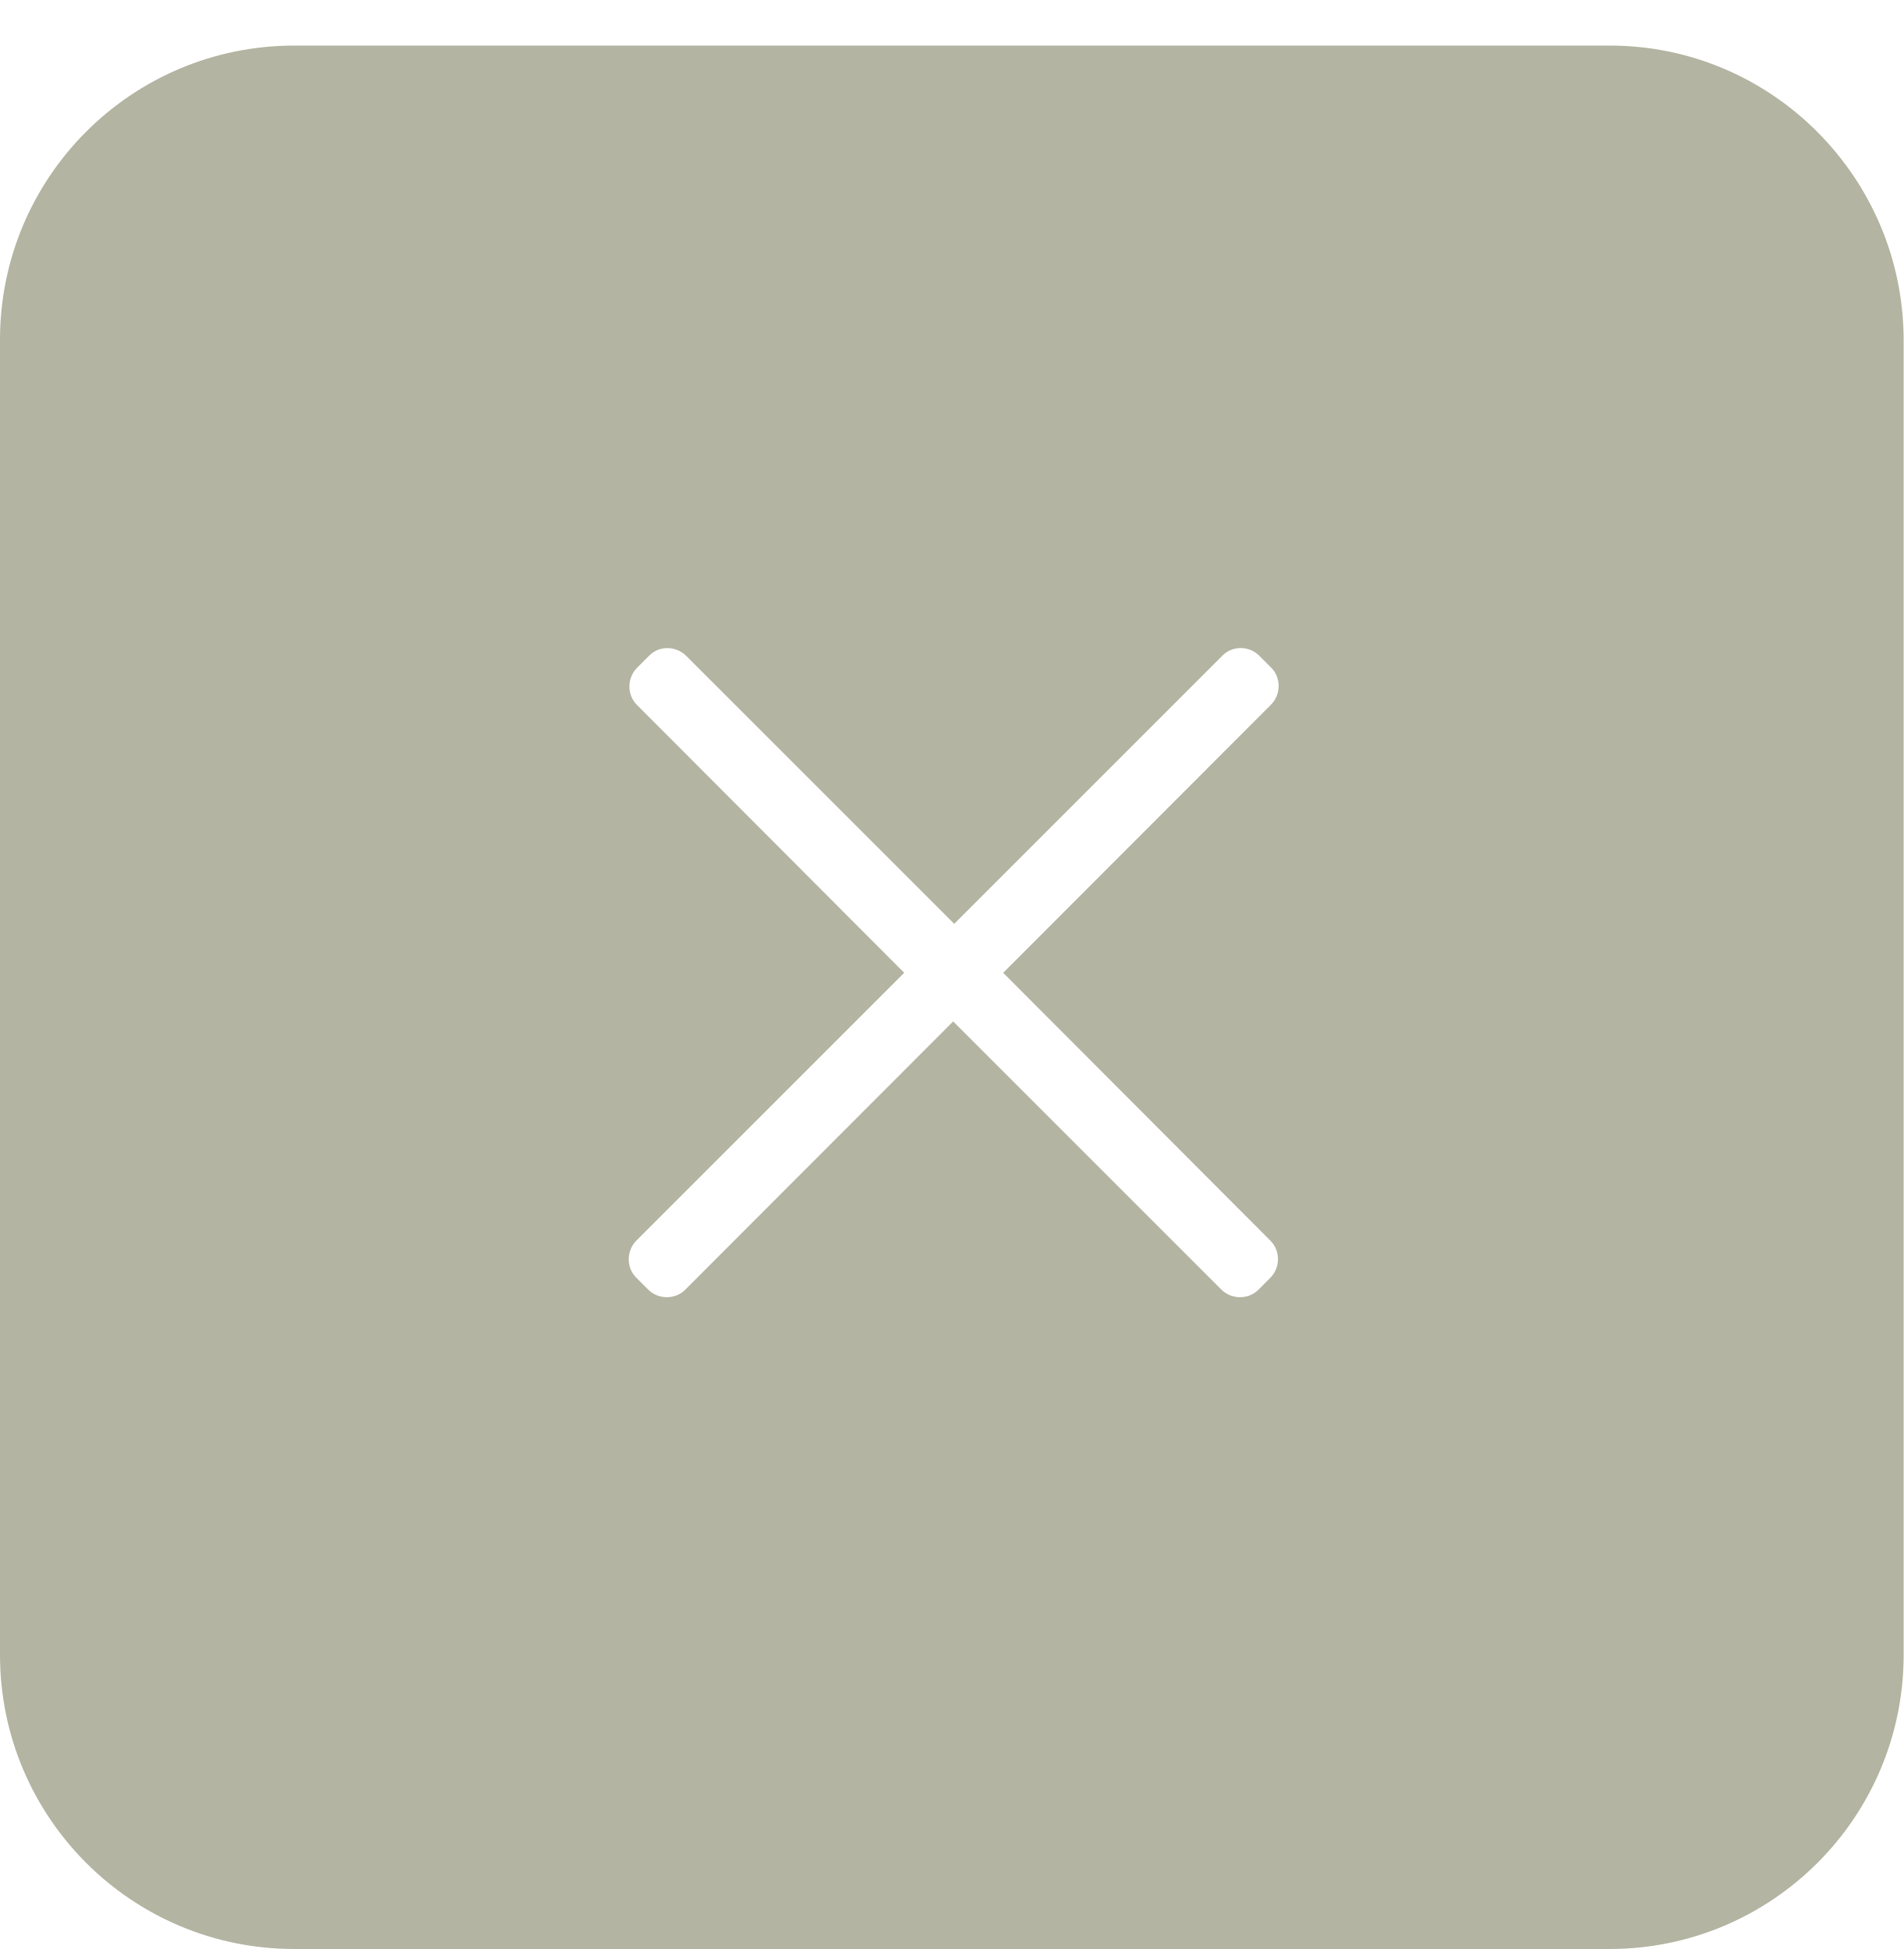
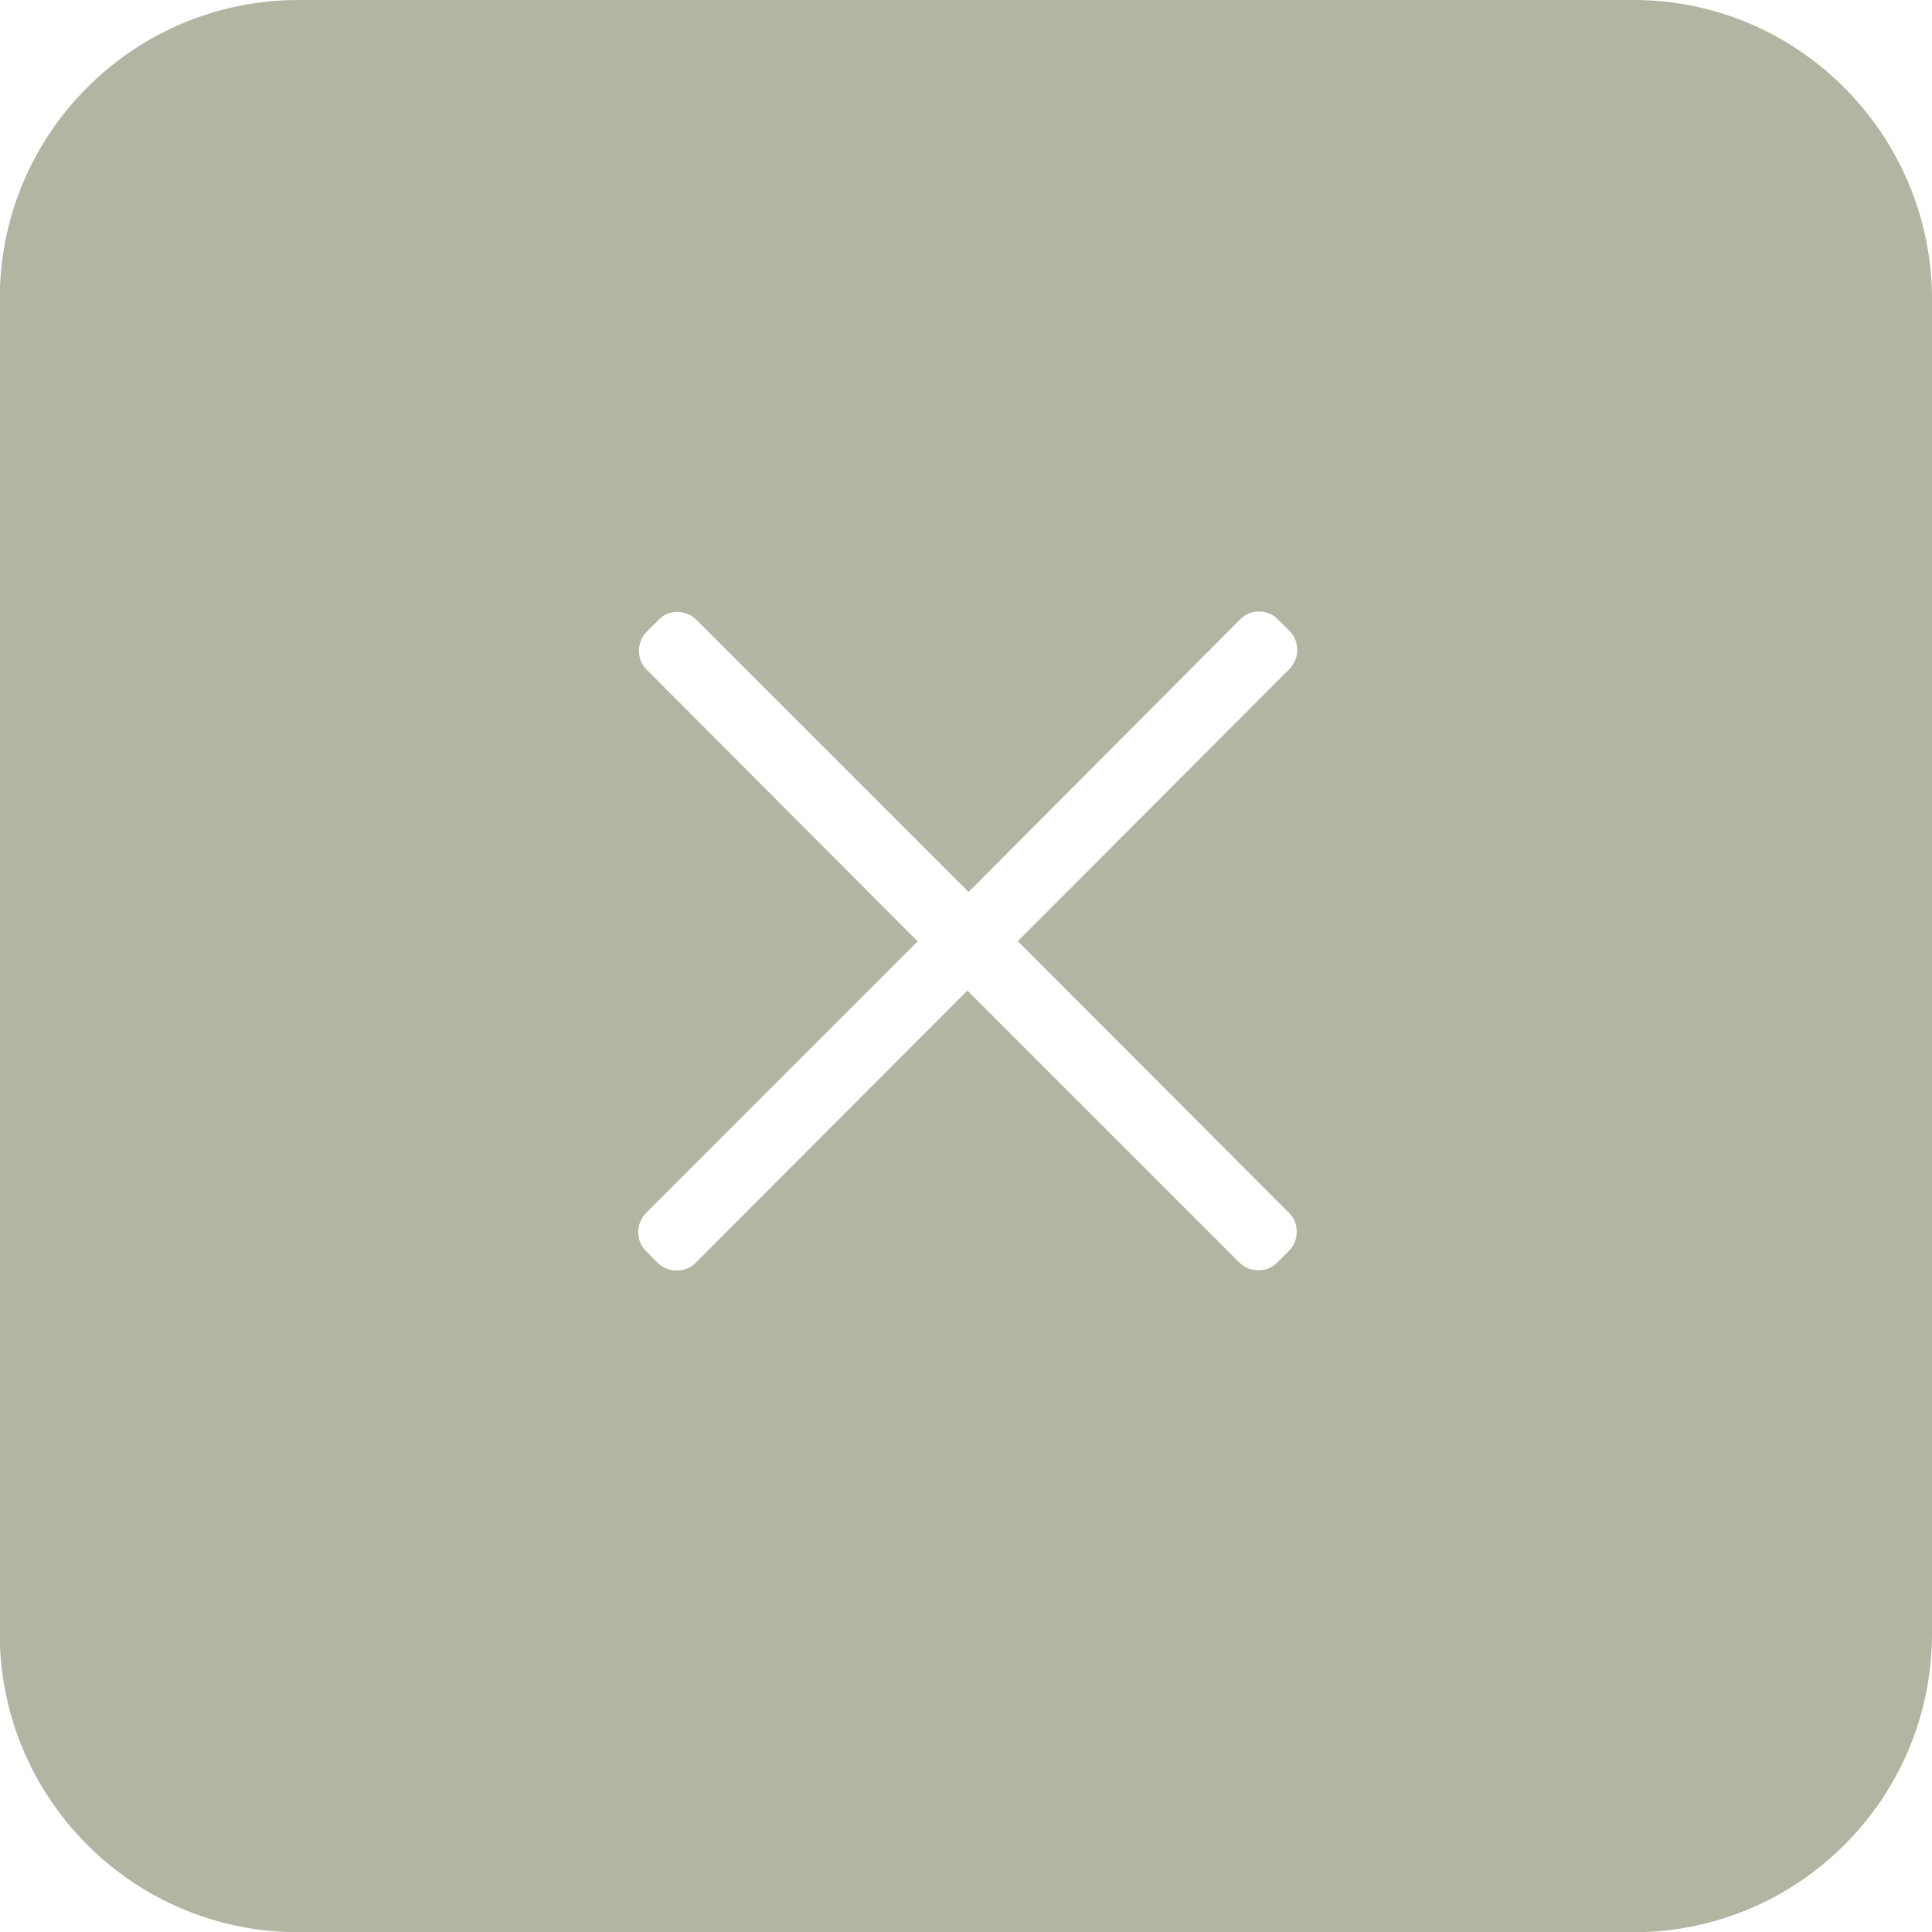
- <svg xmlns="http://www.w3.org/2000/svg" version="1.1" id="BTX" x="0px" y="0px" viewBox="278.8 0 559.6 573" enable-background="new 278.8 0 559.6 573" xml:space="preserve">
+ <svg xmlns="http://www.w3.org/2000/svg" version="1.1" id="BTX" x="0px" y="0px" viewBox="288.2 18.7 781.3 781.3" enable-background="new 288.2 18.7 781.3 781.3" xml:space="preserve">
  <g>
    <g>
-       <path fill="#B3B4A1" d="M752,13.4H365.3c-47.8,0-86.5,38.7-86.5,86.5v386.6c0,47.8,38.7,86.5,86.5,86.5h386.6    c47.8,0,86.5-38.7,86.5-86.5V99.9C838.3,52.3,799.7,13.4,752,13.4z M652.3,364.8c2.9,2.9,2.9,7.8,0,10.8l-3.6,3.6    c-2.9,2.9-7.8,2.9-10.8,0L559,300.3l-78.8,78.9c-2.9,2.9-7.8,2.9-10.8,0l-3.6-3.6c-2.9-2.9-2.9-7.8,0-10.8l78.8-78.8L466,207.2    c-2.9-2.9-2.9-7.8,0-10.8l3.6-3.6c2.9-3,7.7-3,10.8-0.1l78.9,78.9l78.9-78.9c2.9-2.9,7.7-2.9,10.7,0l3.6,3.6    c2.9,2.9,2.9,7.8,0,10.8L573.7,286L652.3,364.8z" />
+       <path fill="#B3B4A1" d="M948.8,18.7H408.9c-66.7,0-120.8,54-120.8,120.8v539.8c0,66.7,54,120.8,120.8,120.8h539.8    c66.7,0,120.8-54,120.8-120.8V139.5C1069.3,73,1015.4,18.7,948.8,18.7z M809.6,509.3c4,4,4,10.9,0,15.1l-5,5c-4,4-10.9,4-15.1,0    L679.4,419.3l-110,110.2c-4,4-10.9,4-15.1,0l-5-5c-4-4-4-10.9,0-15.1l110-110l-109.7-110c-4-4-4-10.9,0-15.1l5-5    c4-4.2,10.8-4.2,15.1-0.1l110.2,110.2L789.9,269c4-4,10.8-4,14.9,0l5,5c4,4,4,10.9,0,15.1l-110,110.2L809.6,509.3z" />
    </g>
  </g>
</svg>
